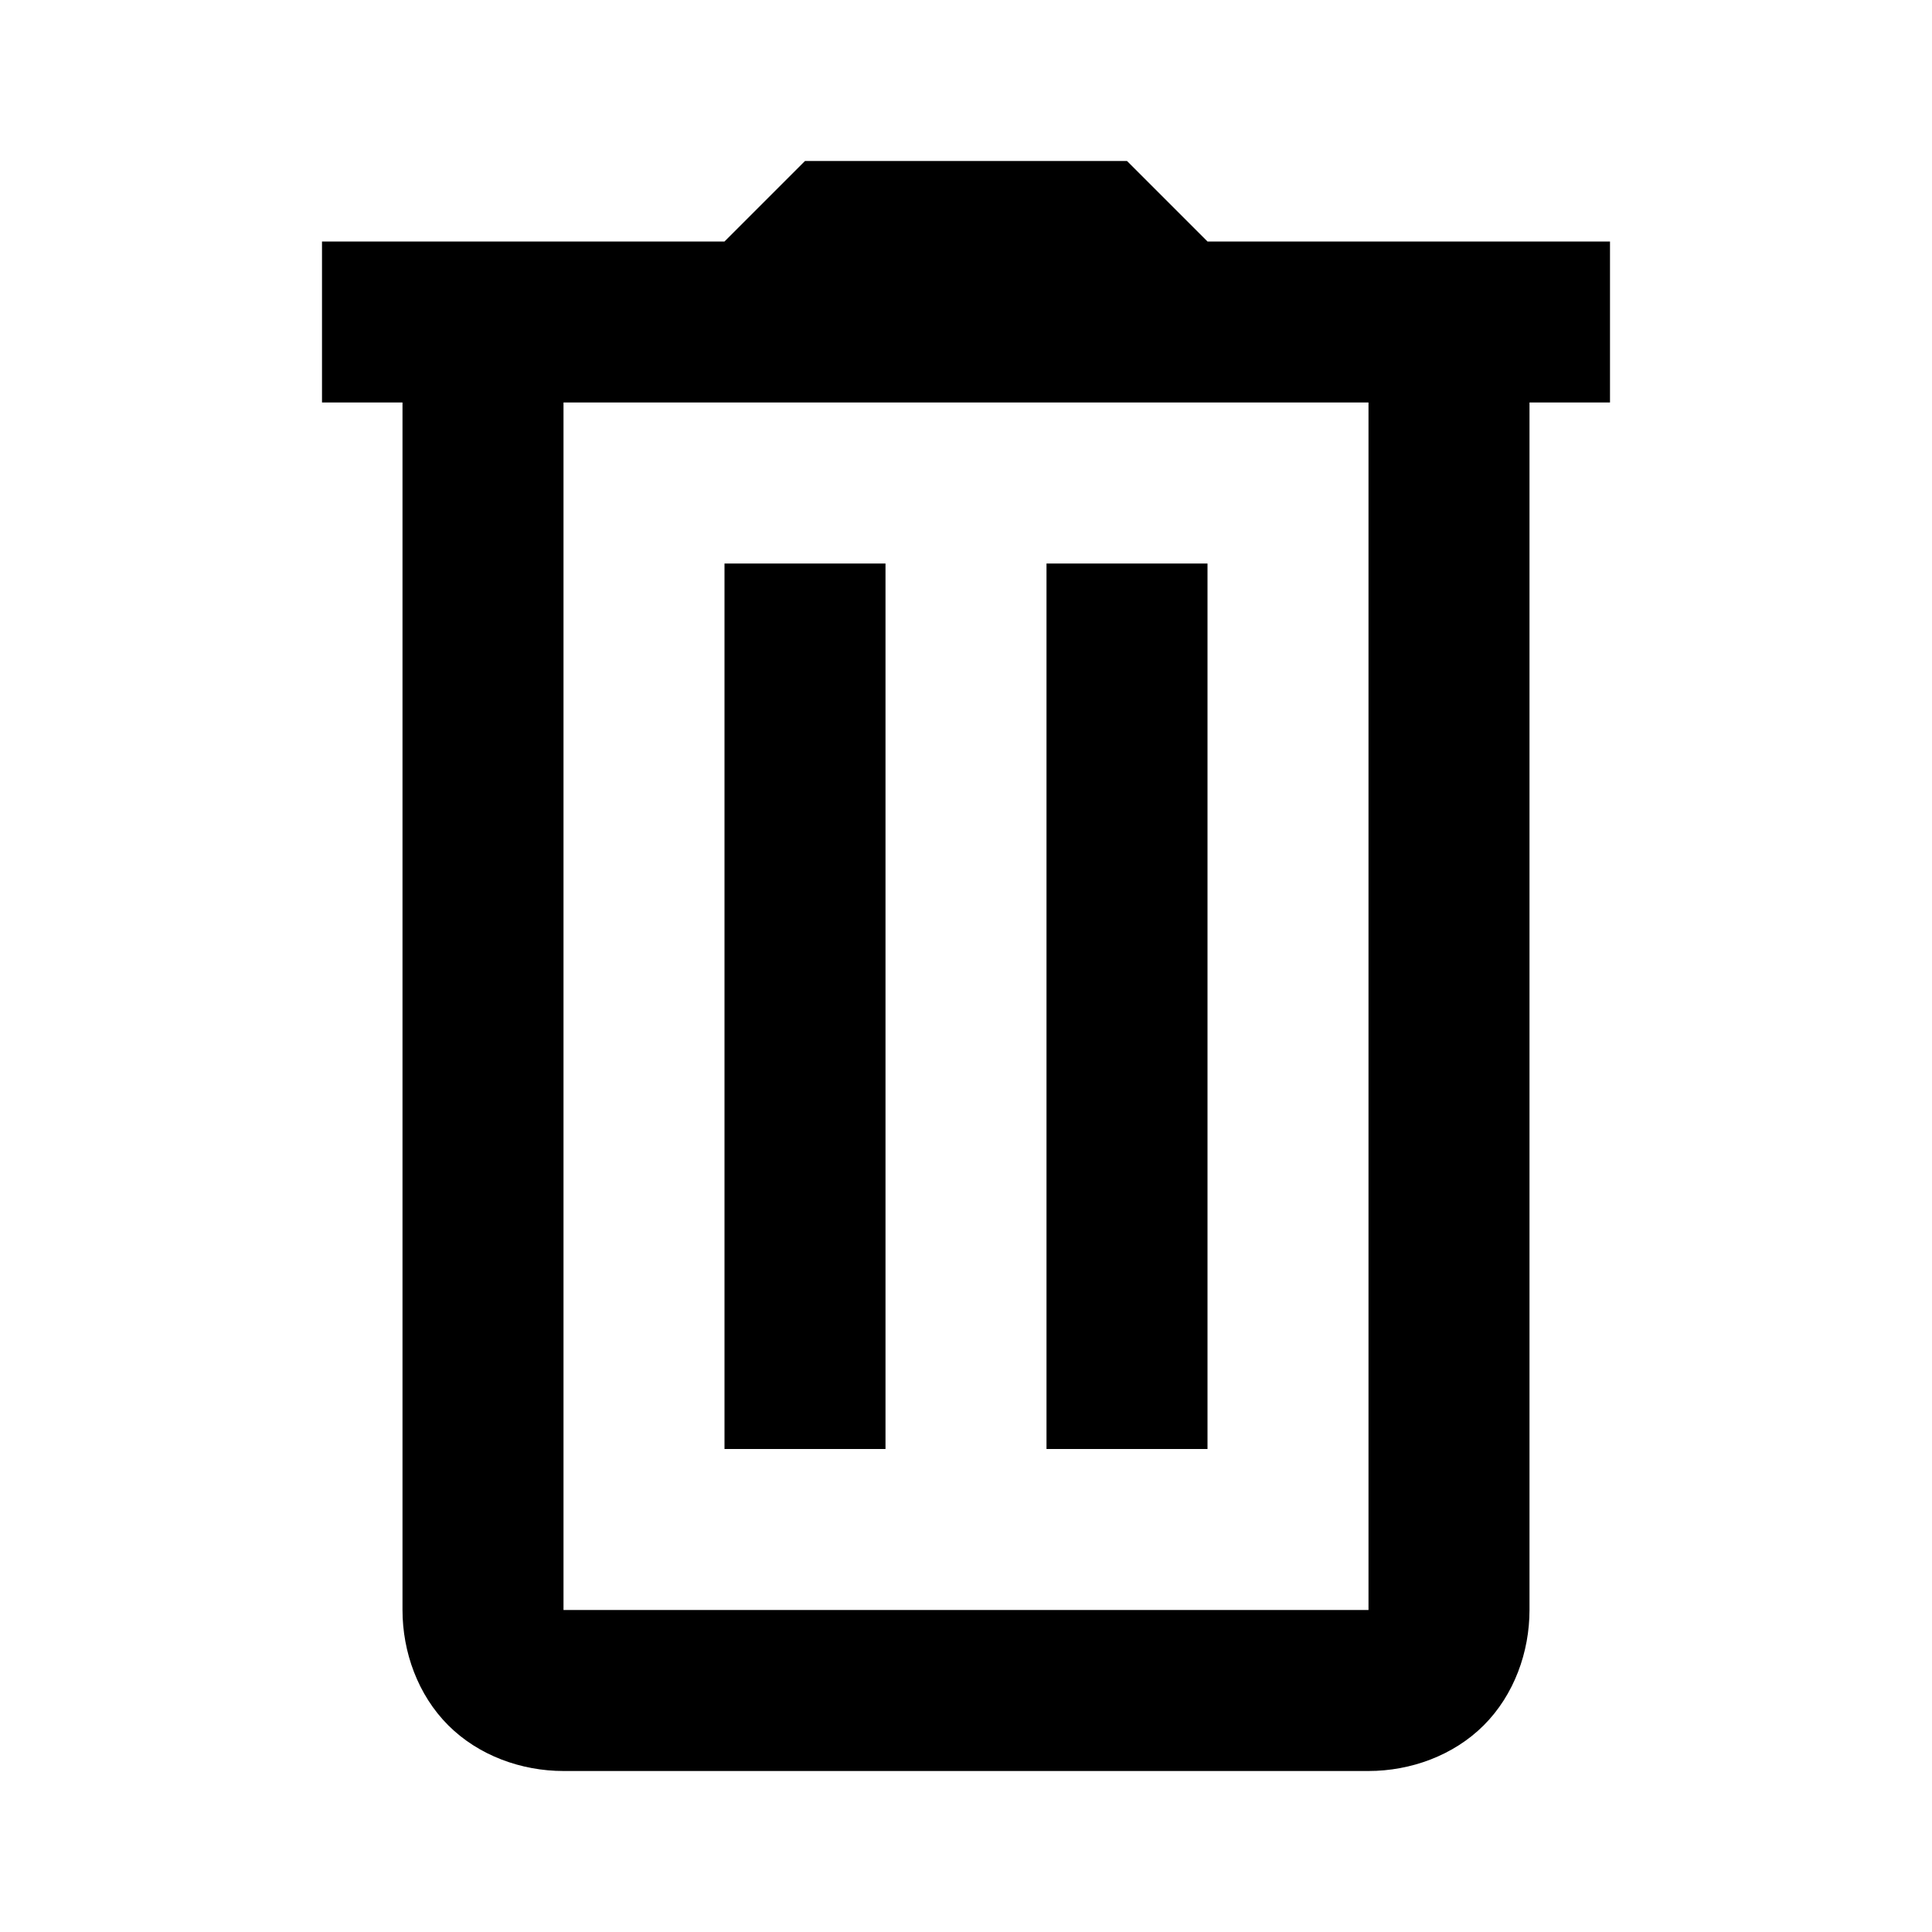
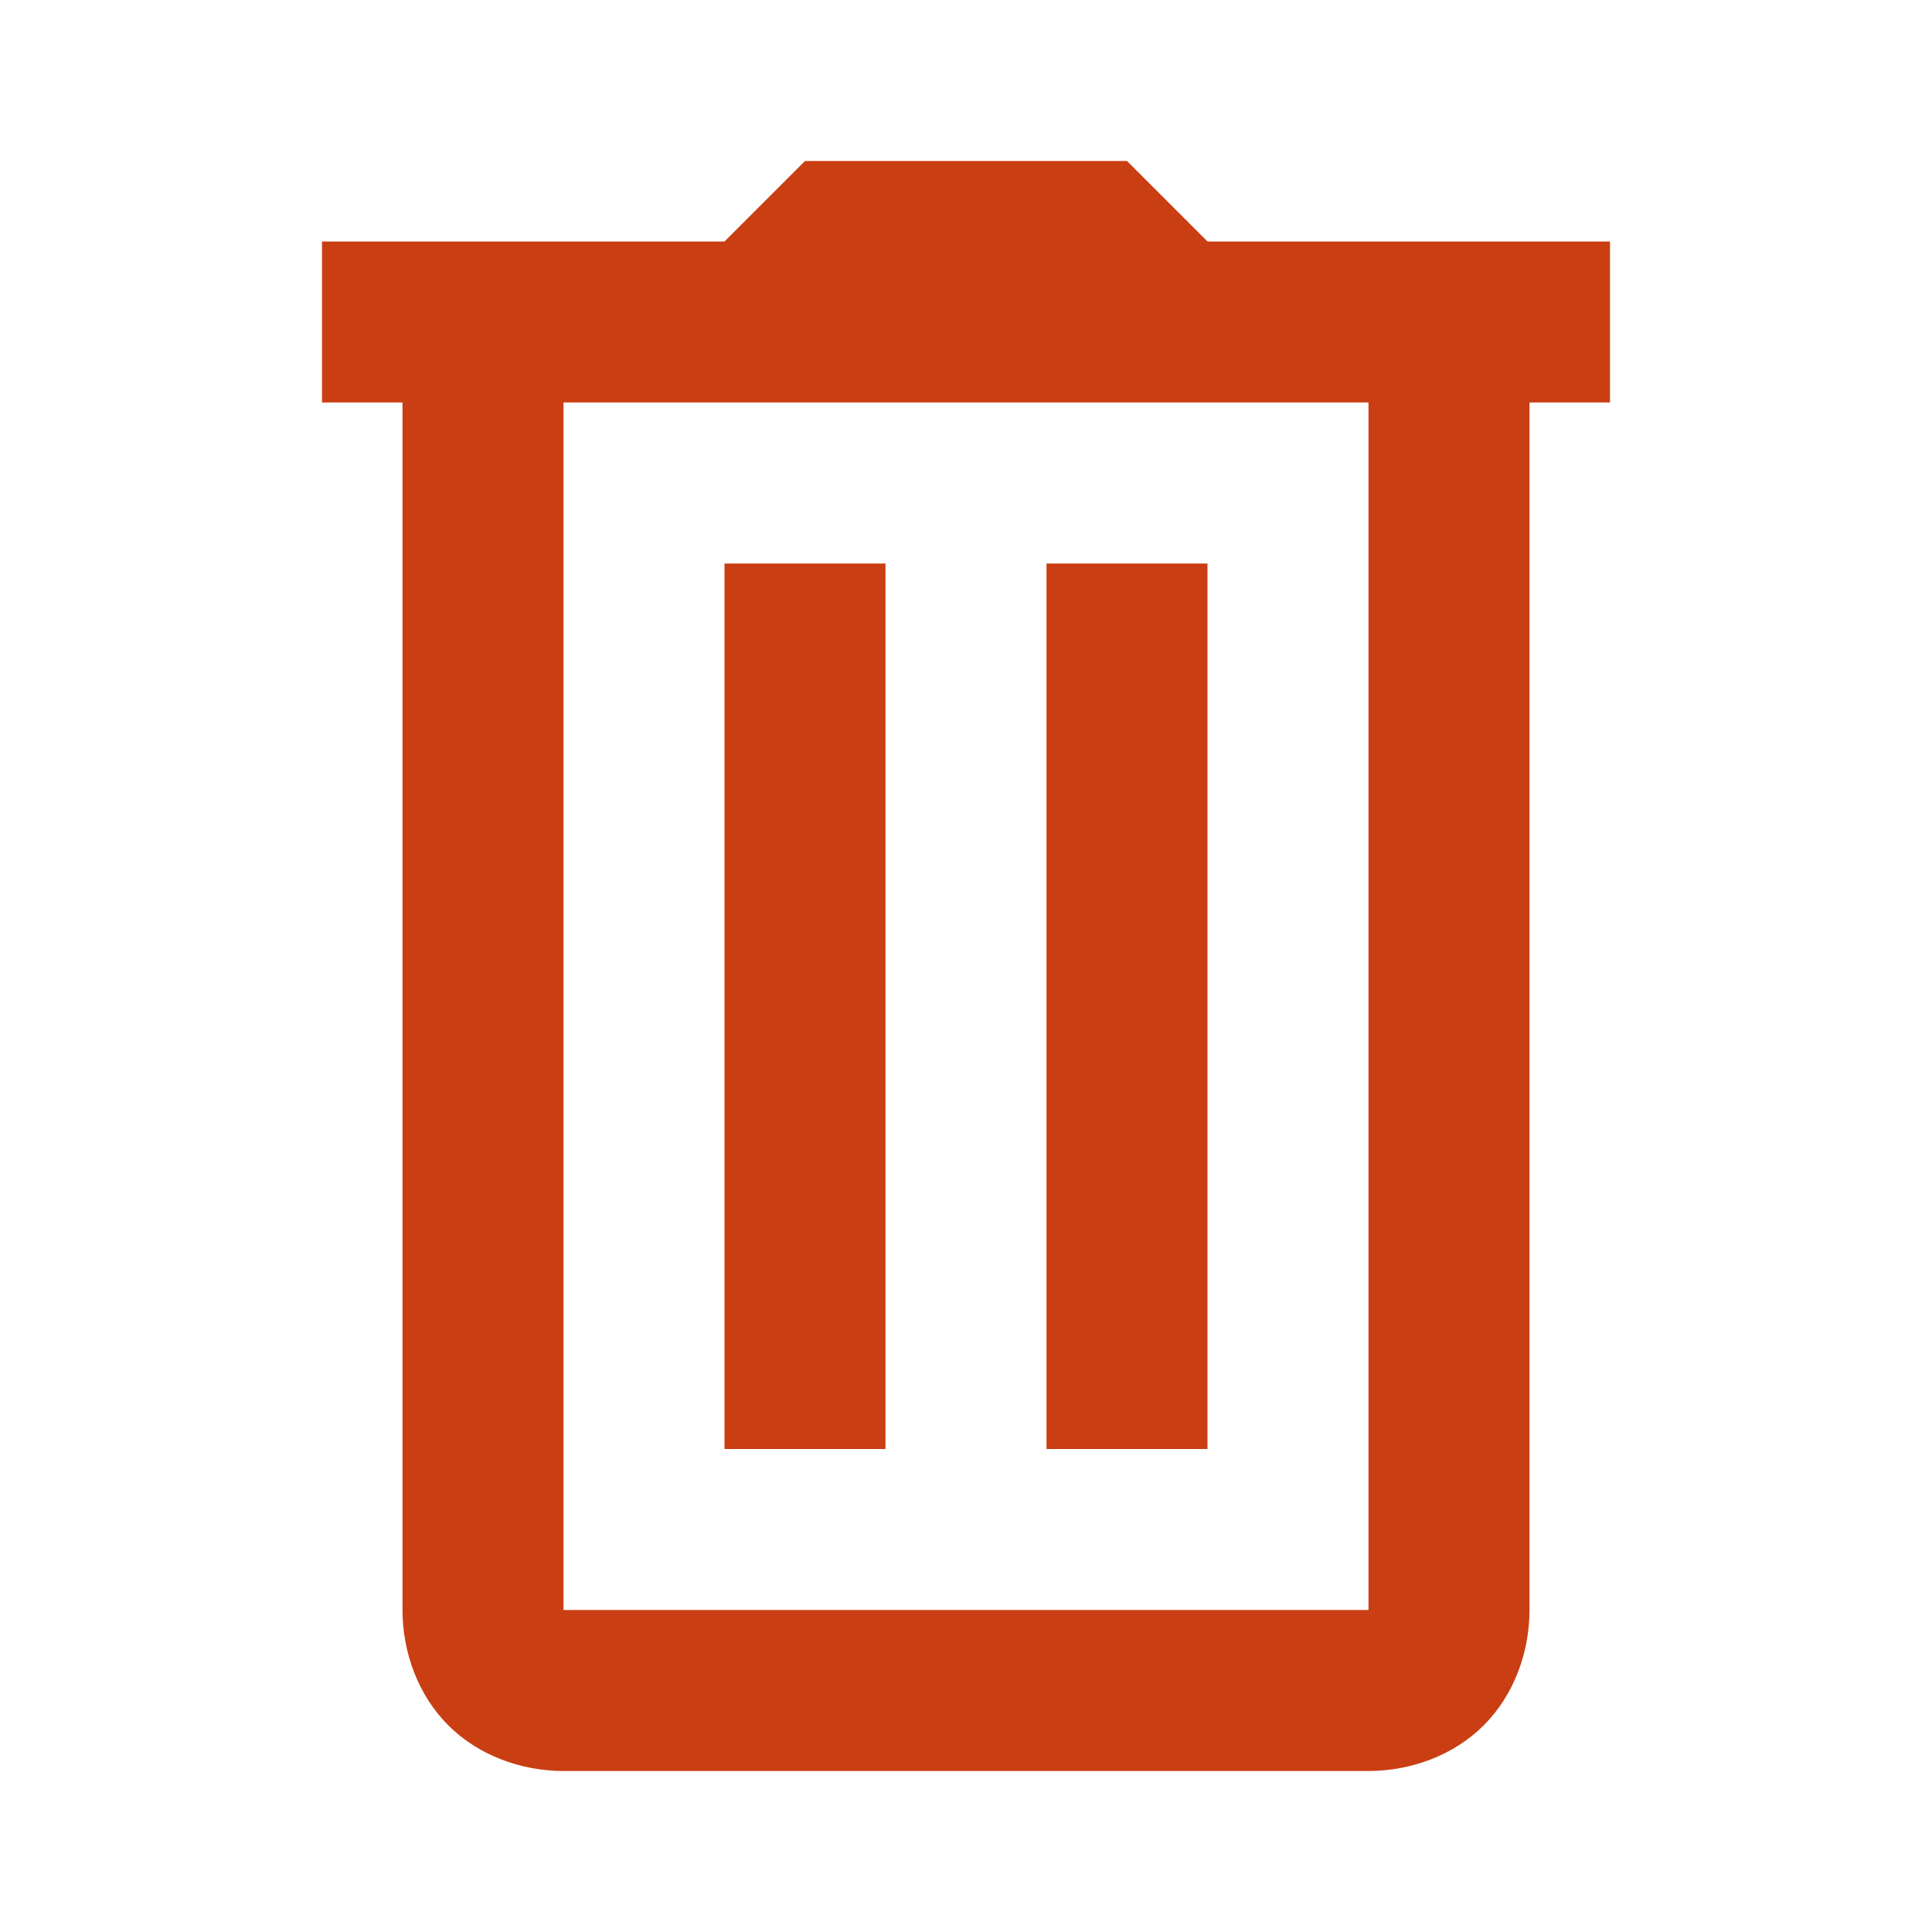
- <svg xmlns="http://www.w3.org/2000/svg" fill="#000000" viewBox="0 0 24 24" width="24px" height="24px">
+ <svg xmlns="http://www.w3.org/2000/svg" fill="#ca3e13" viewBox="0 0 24 24" width="24px" height="24px">
  <path d="M 10 2 L 9 3 L 4 3 L 4 5 L 5 5 L 5 20 C 5 20.522 5.191 21.055 5.568 21.432 C 5.945 21.809 6.478 22 7 22 L 17 22 C 17.522 22 18.055 21.809 18.432 21.432 C 18.809 21.055 19 20.522 19 20 L 19 5 L 20 5 L 20 3 L 15 3 L 14 2 L 10 2 z M 7 5 L 17 5 L 17 20 L 7 20 L 7 5 z M 9 7 L 9 18 L 11 18 L 11 7 L 9 7 z M 13 7 L 13 18 L 15 18 L 15 7 L 13 7 z" />
</svg>
